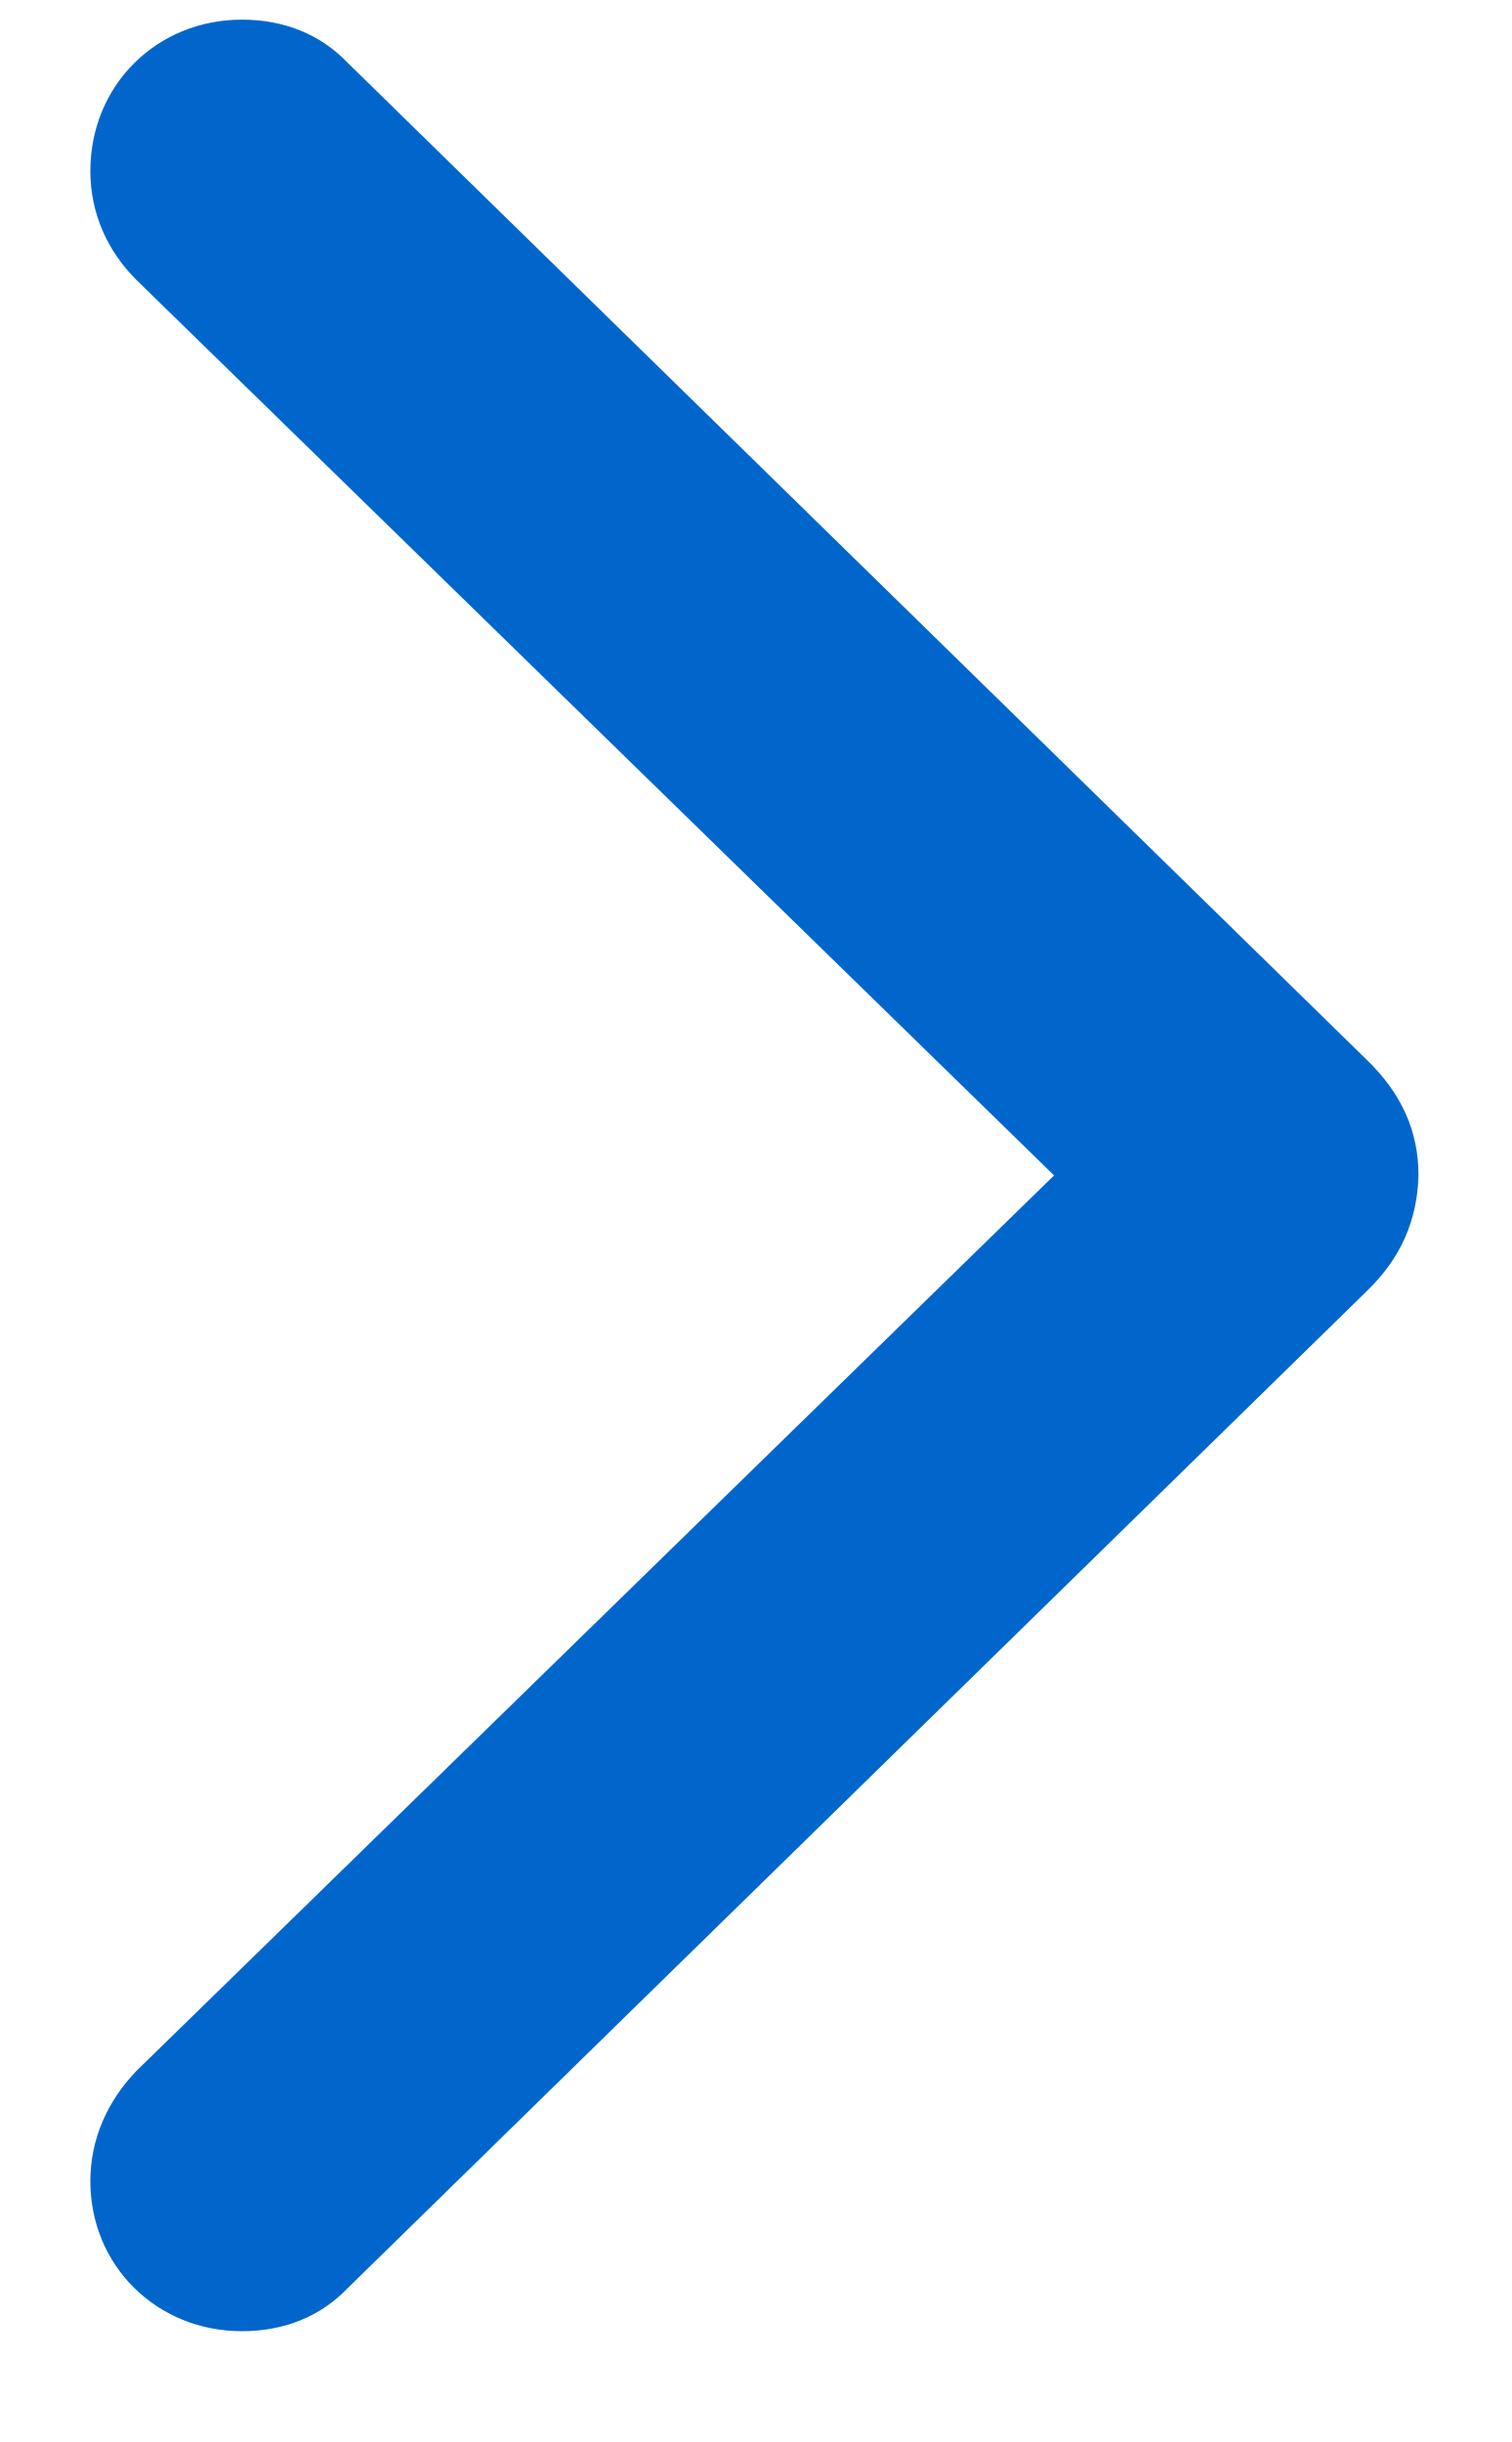
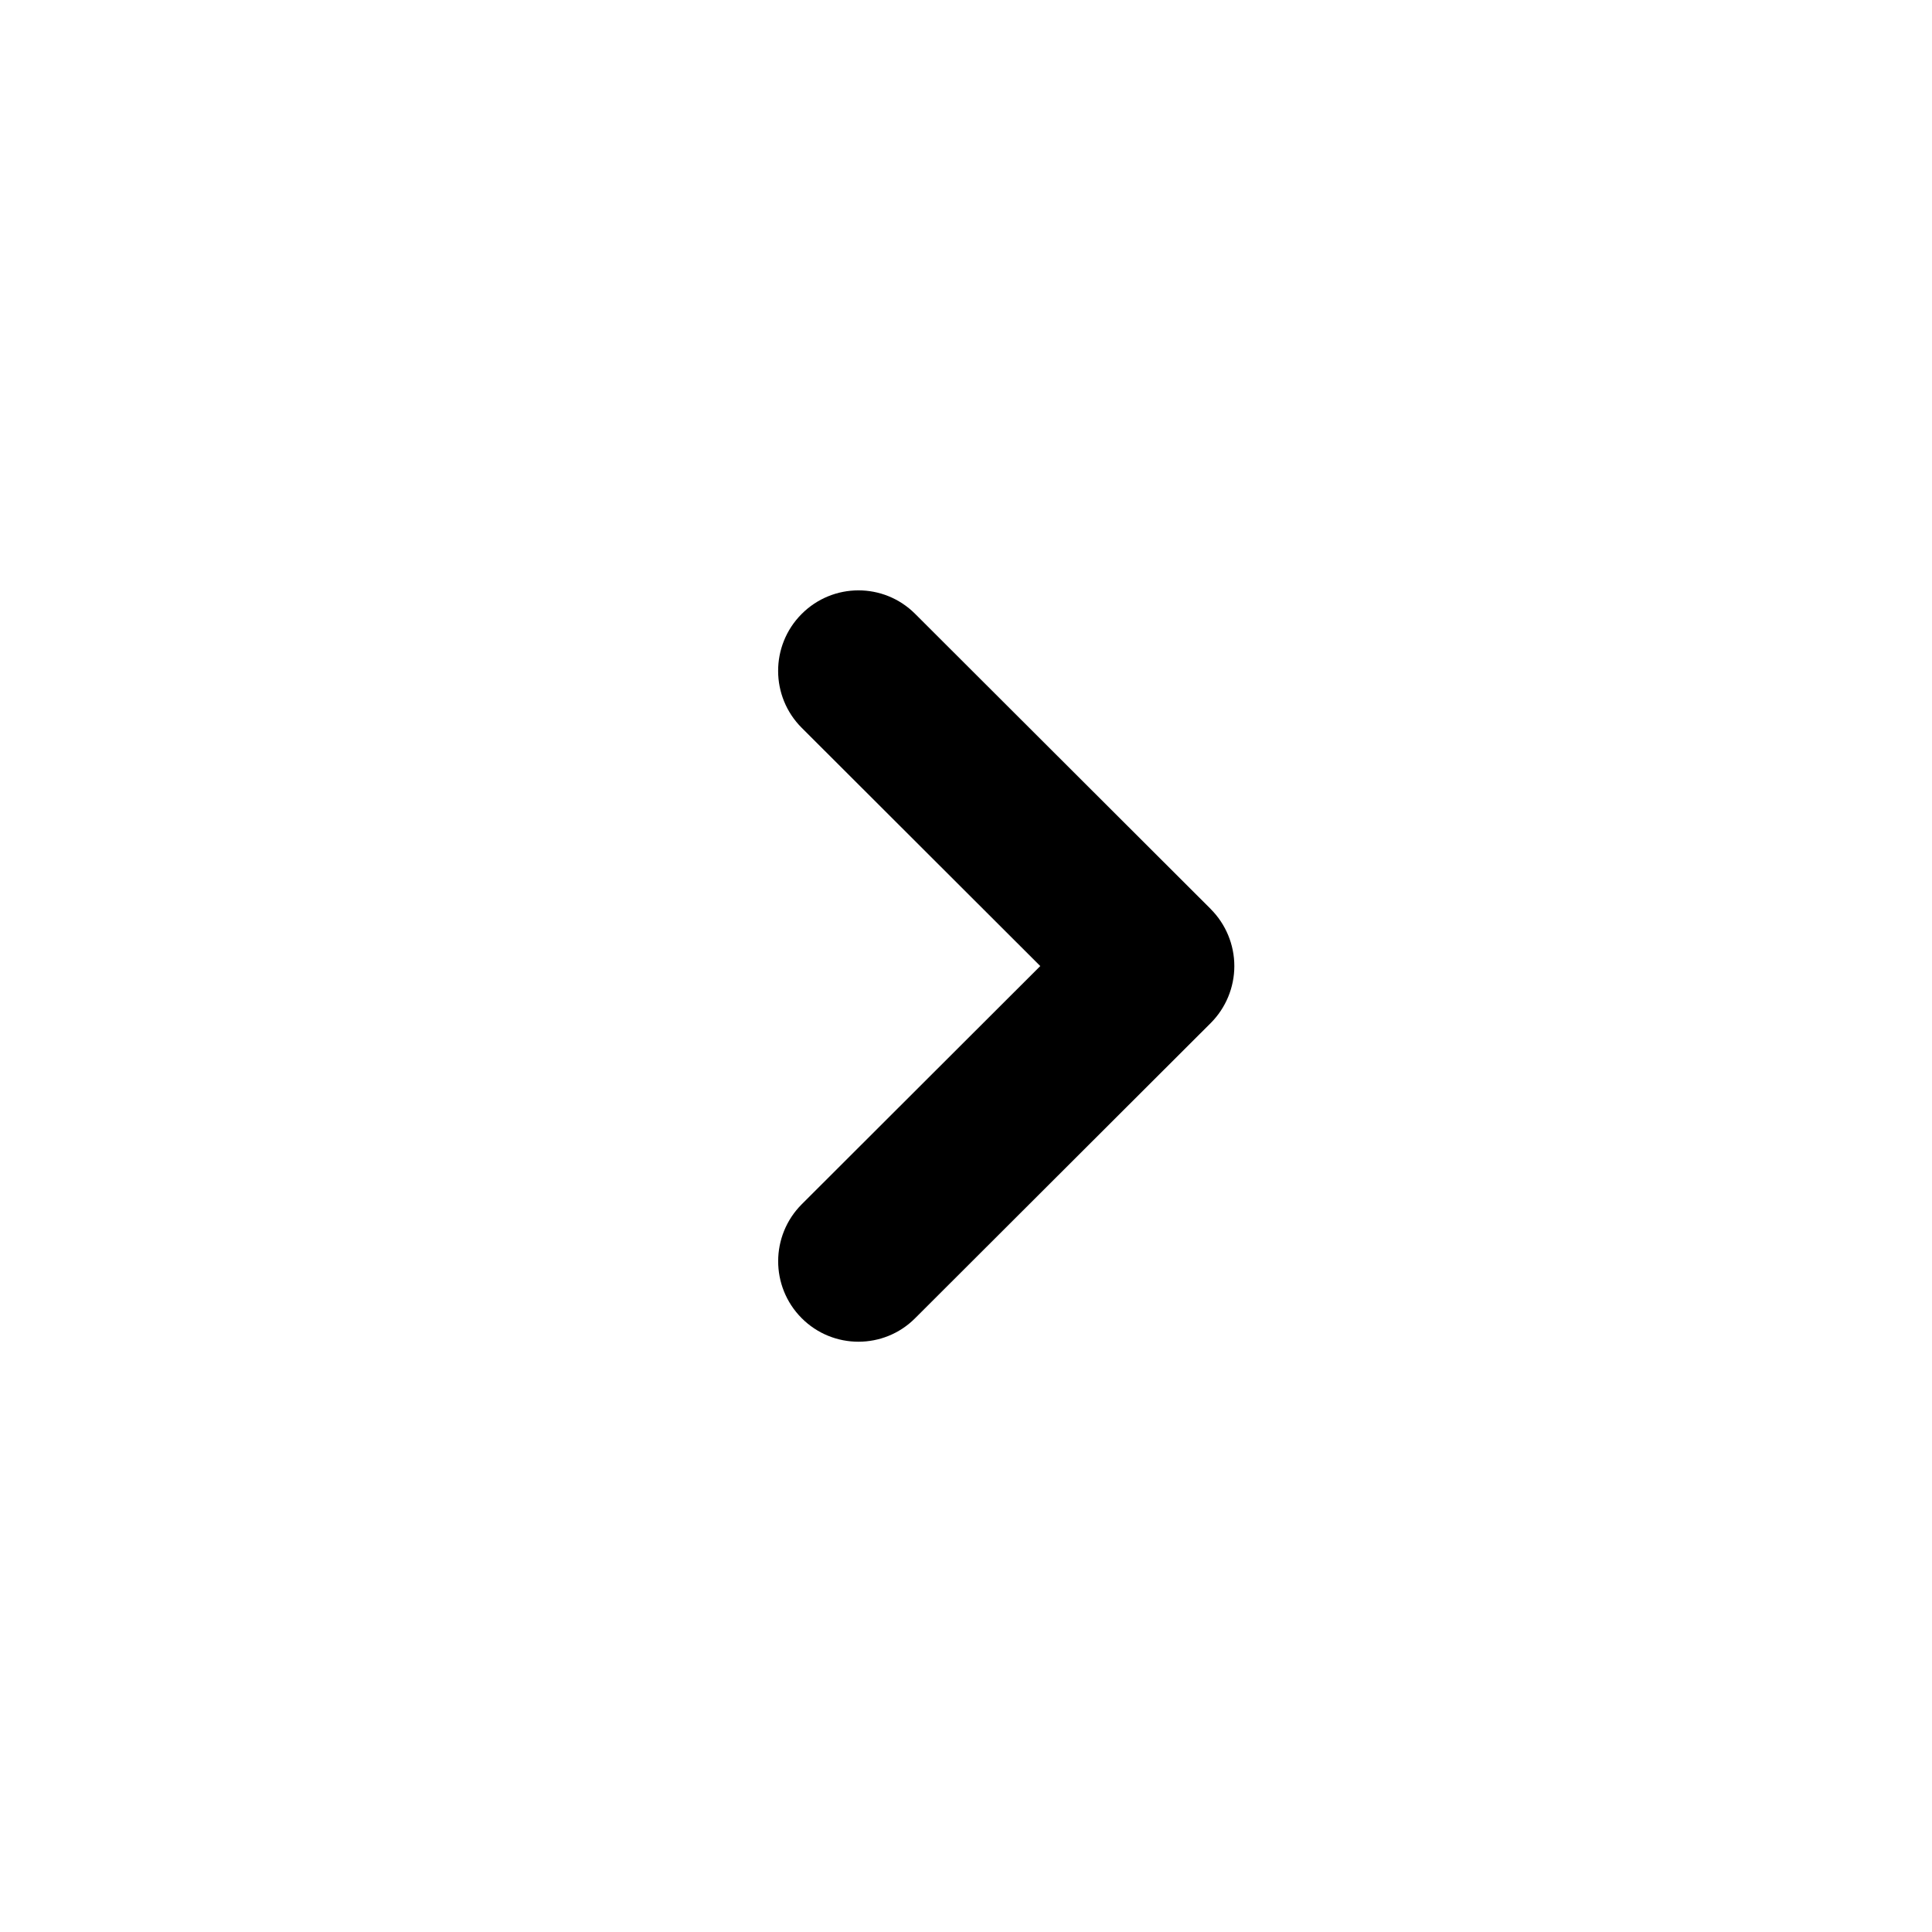
- <svg xmlns="http://www.w3.org/2000/svg" width="13" height="21" viewBox="0 0 13 21" fill="none">
-   <path d="M12.199 10.108C12.199 9.727 12.053 9.401 11.749 9.109L2.99 0.54C2.754 0.293 2.439 0.169 2.08 0.169C1.35 0.169 0.777 0.731 0.777 1.472C0.777 1.832 0.923 2.157 1.17 2.404L9.065 10.108L1.17 17.812C0.923 18.071 0.777 18.396 0.777 18.756C0.777 19.486 1.35 20.047 2.08 20.047C2.439 20.047 2.754 19.924 2.99 19.677L11.749 11.108C12.053 10.816 12.188 10.49 12.199 10.108Z" fill="#0066CC" />
+ <svg xmlns="http://www.w3.org/2000/svg" width="36" height="36" viewBox="0 0 36 36">
+   <path d="m22.56 16.938-5.508-5.5c-.585-.585-1.532-.583-2.116.004-.584.587-.582 1.537.004 2.121l4.444 4.438-4.444 4.438c-.585.585-.587 1.534-.004 2.121.292.294.676.441 1.06.441.382 0 .764-.145 1.056-.438l5.508-5.5c.281-.281.44-.664.44-1.062s-.159-.781-.44-1.062z" fill="currentColor" />
</svg>
